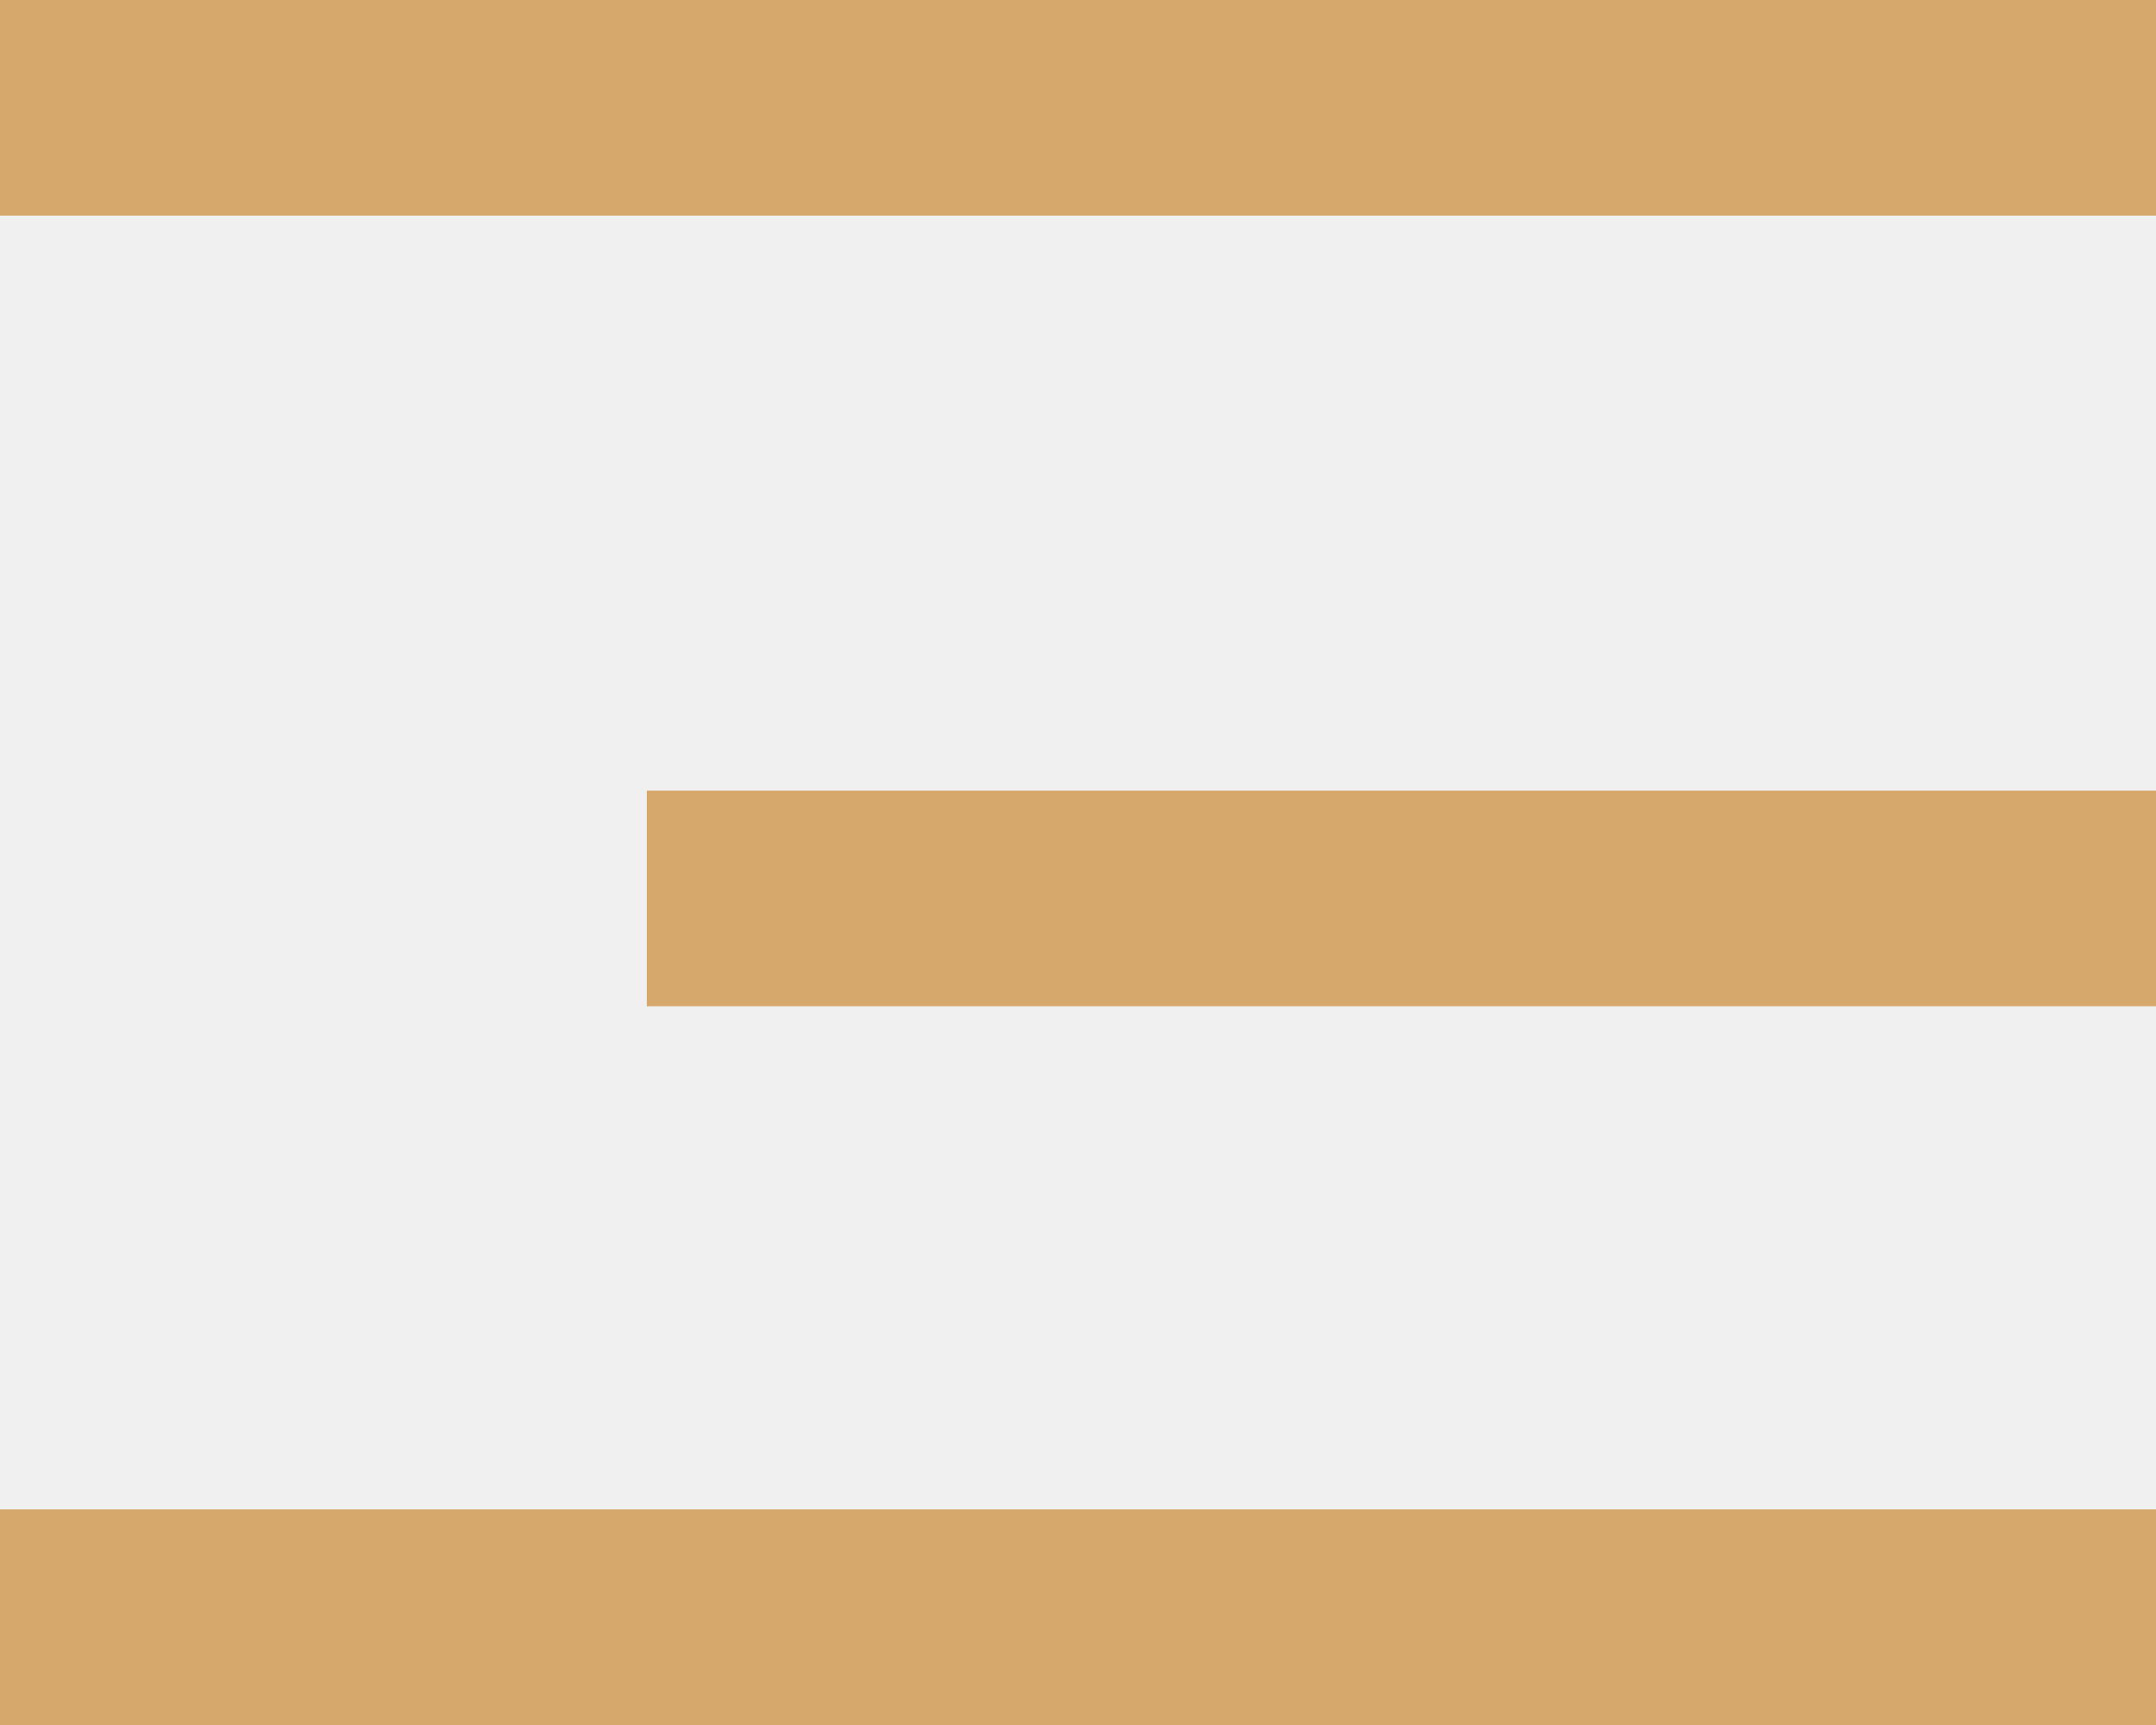
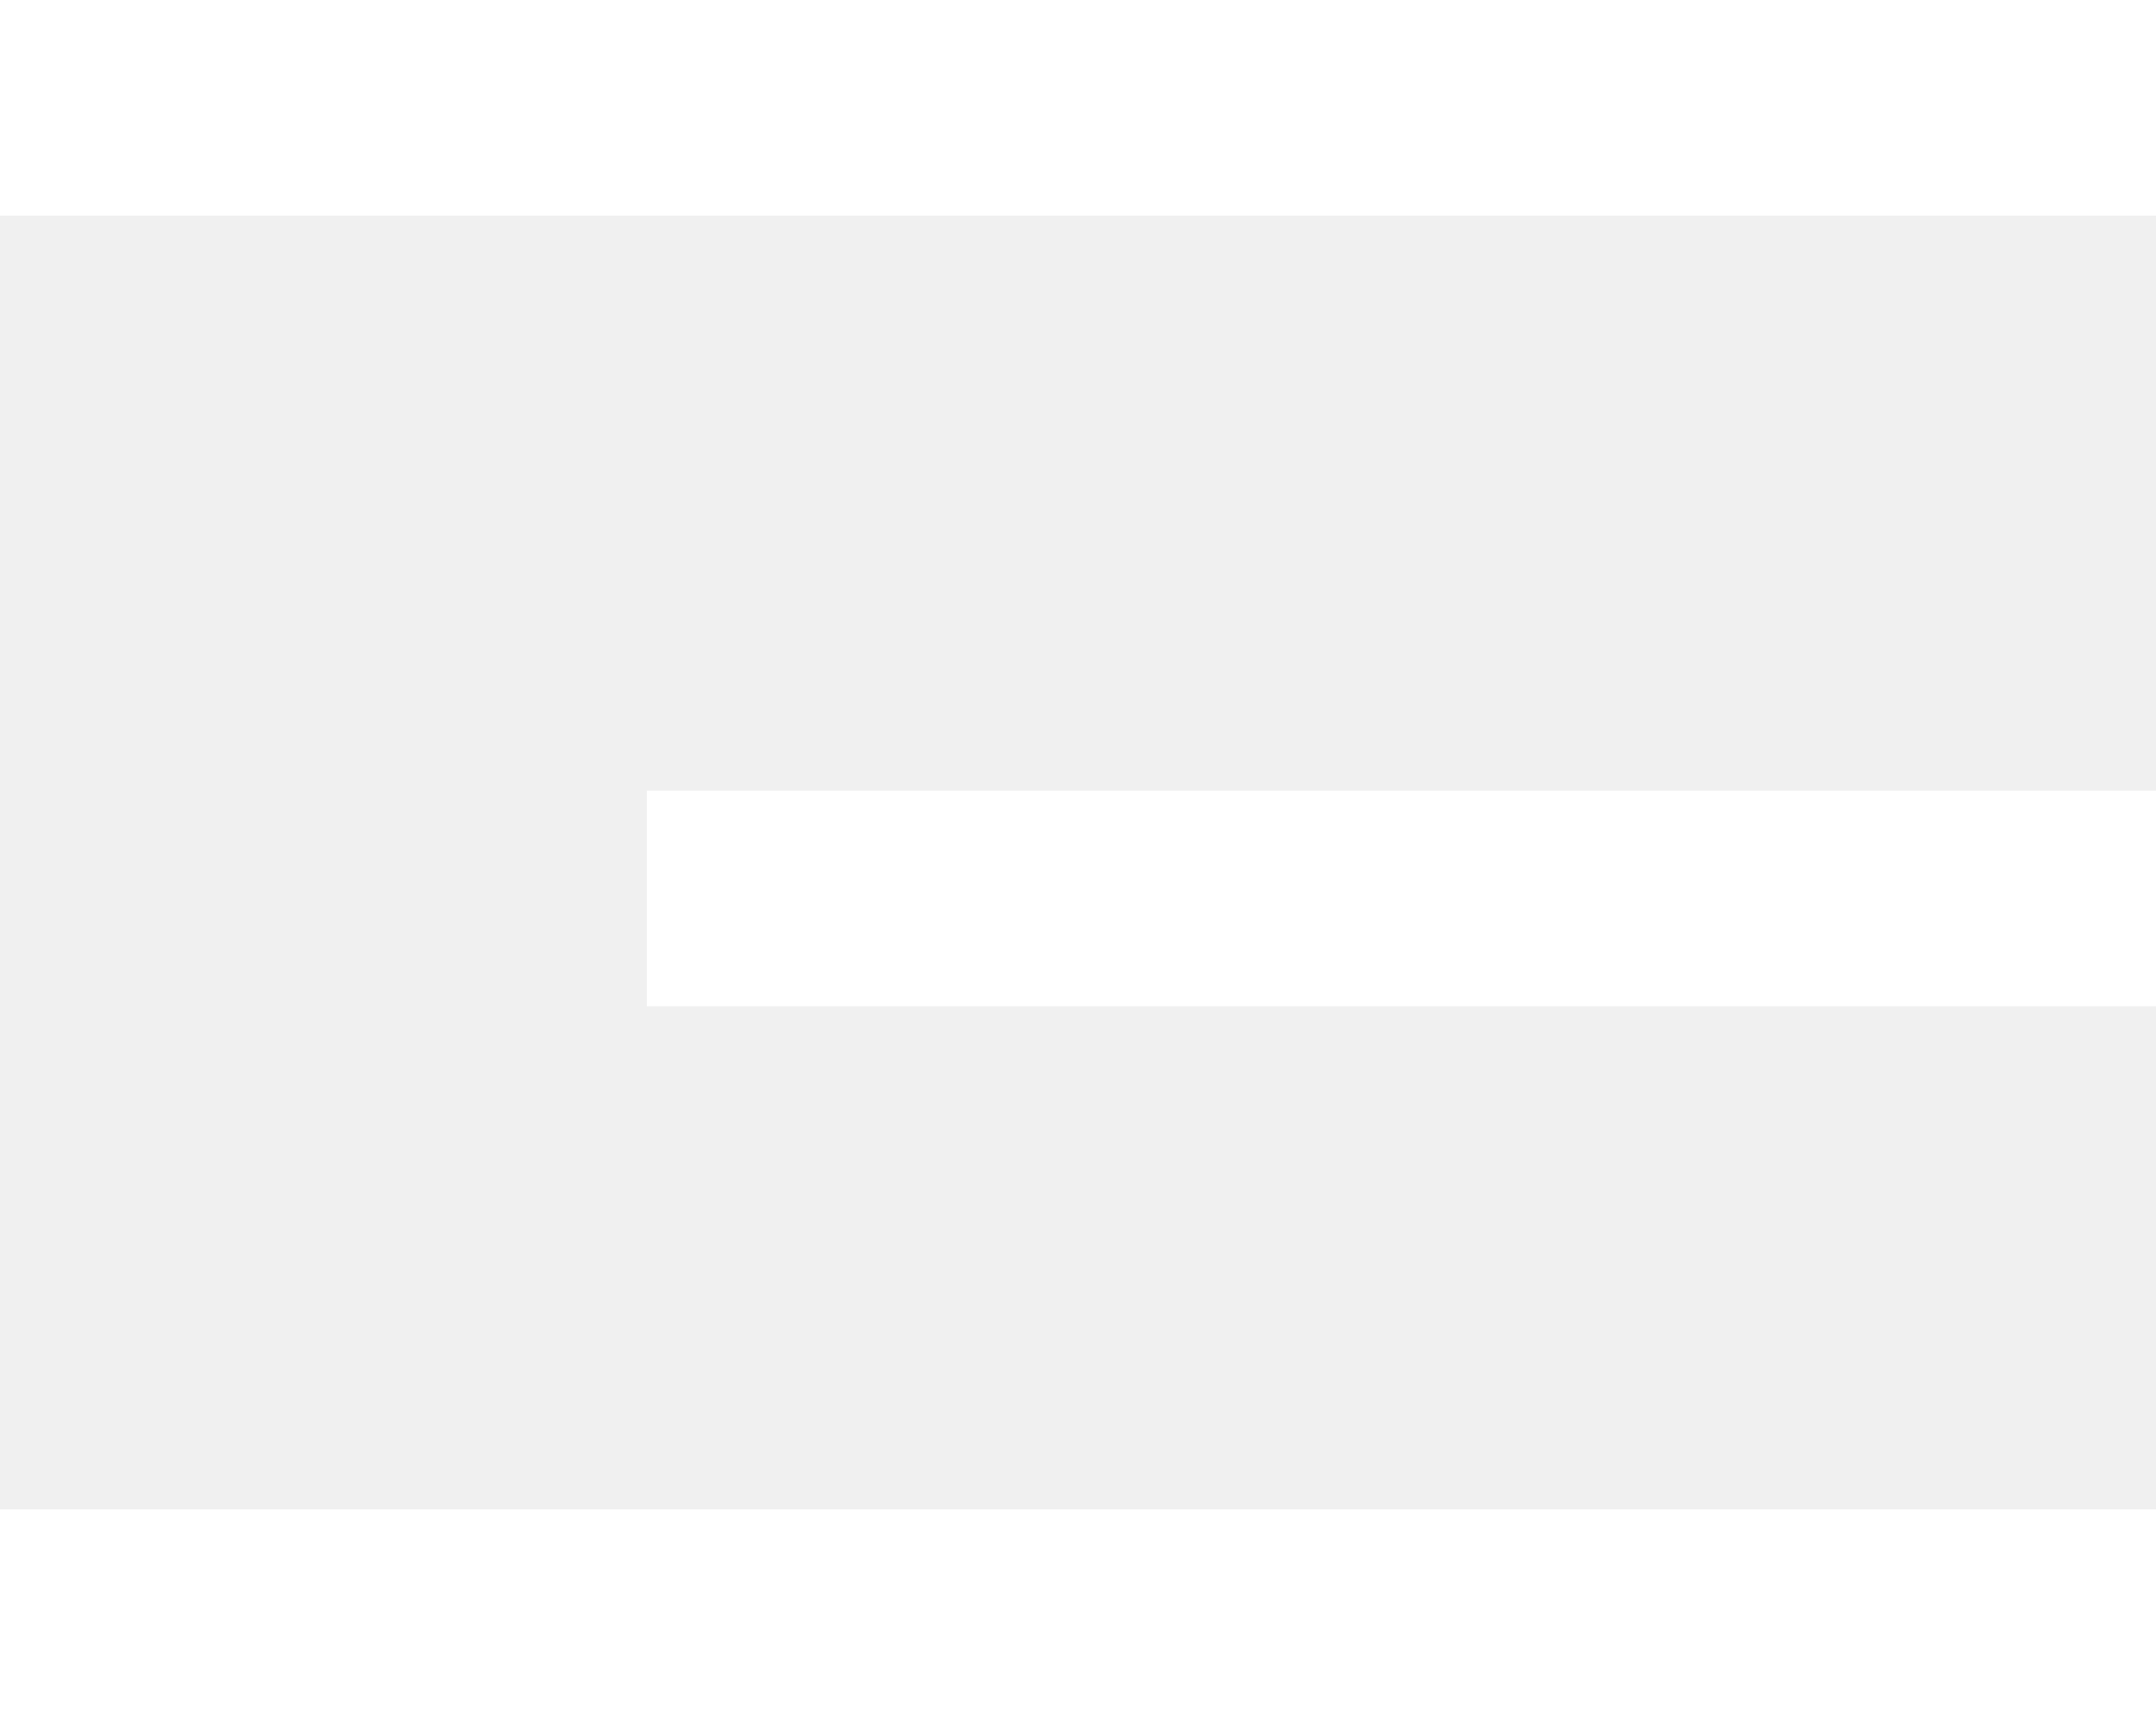
<svg xmlns="http://www.w3.org/2000/svg" width="30" height="24" viewBox="0 0 30 24" fill="none">
-   <line y1="1.5" x2="30" y2="1.5" stroke="#D6A86B" stroke-width="3" />
-   <line y1="22.5" x2="30" y2="22.5" stroke="#D6A86B" stroke-width="3" />
-   <line x1="9" y1="12.5" x2="30" y2="12.5" stroke="#D6A86B" stroke-width="3" />
+   <line y1="1.5" x2="30" y2="1.5" stroke="#fff" stroke-width="3" />
+   <line y1="22.5" x2="30" y2="22.5" stroke="#fff" stroke-width="3" />
+   <line x1="9" y1="12.5" x2="30" y2="12.5" stroke="#fff" stroke-width="3" />
</svg>
